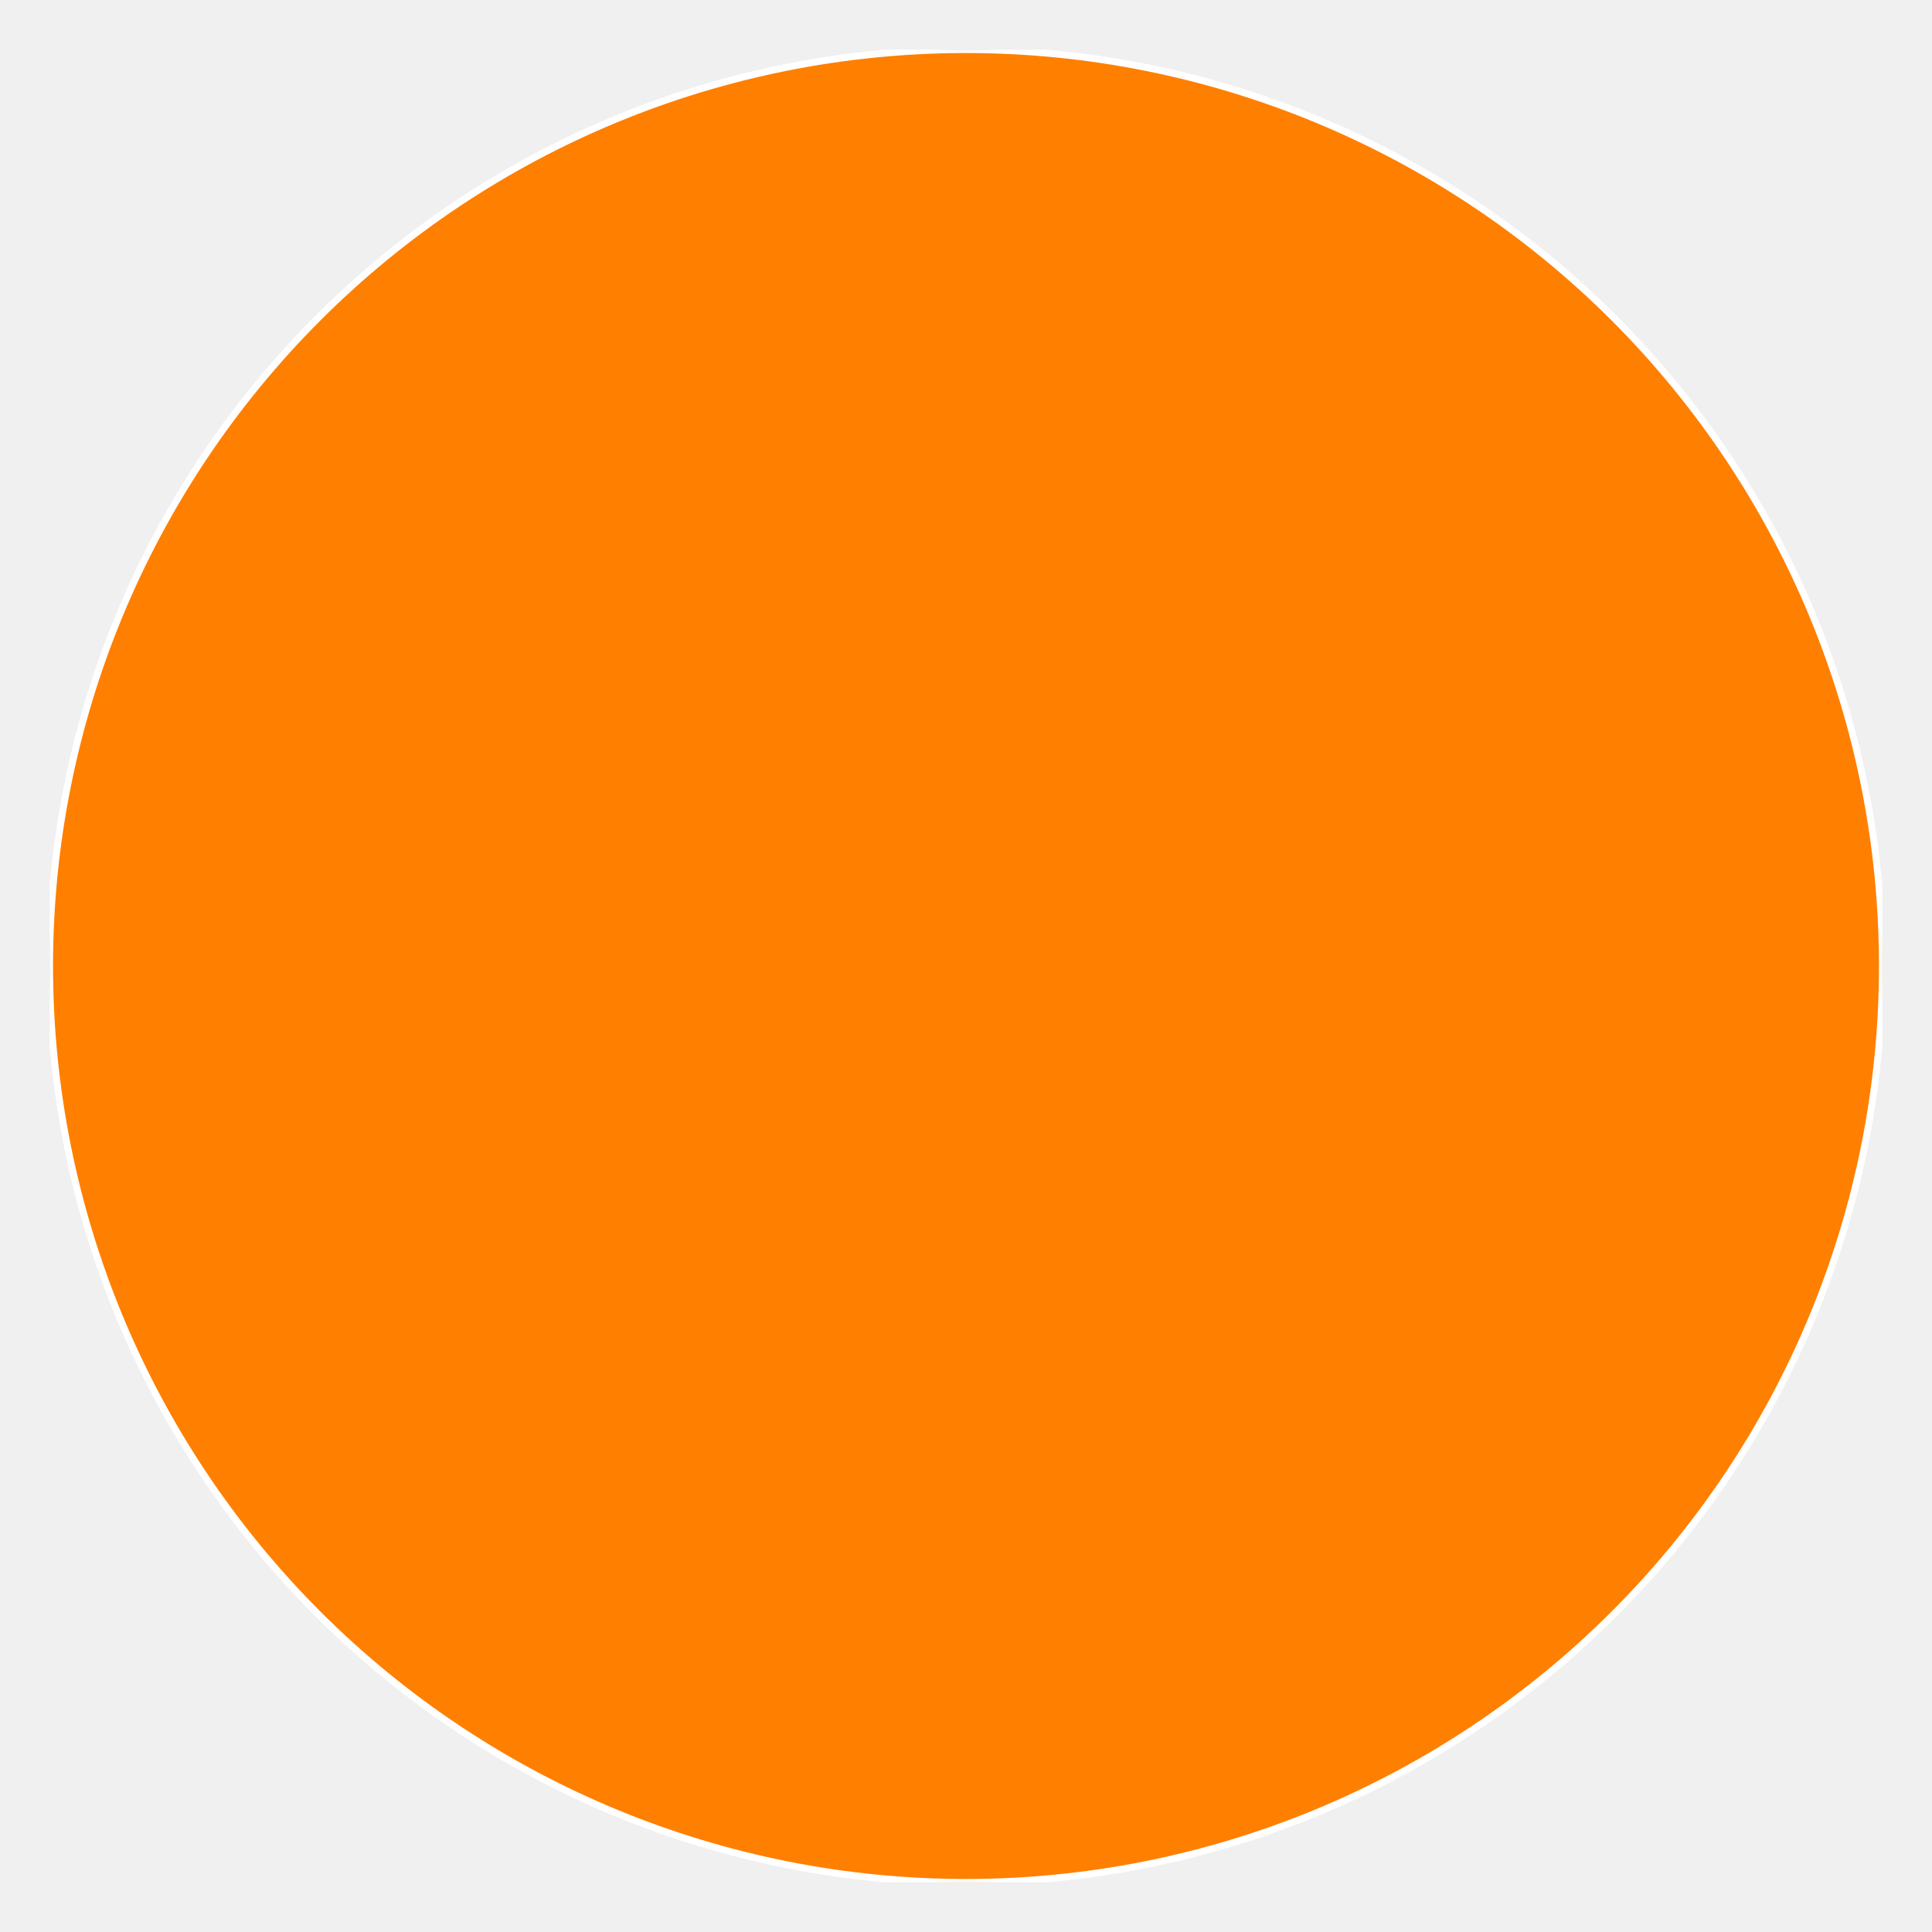
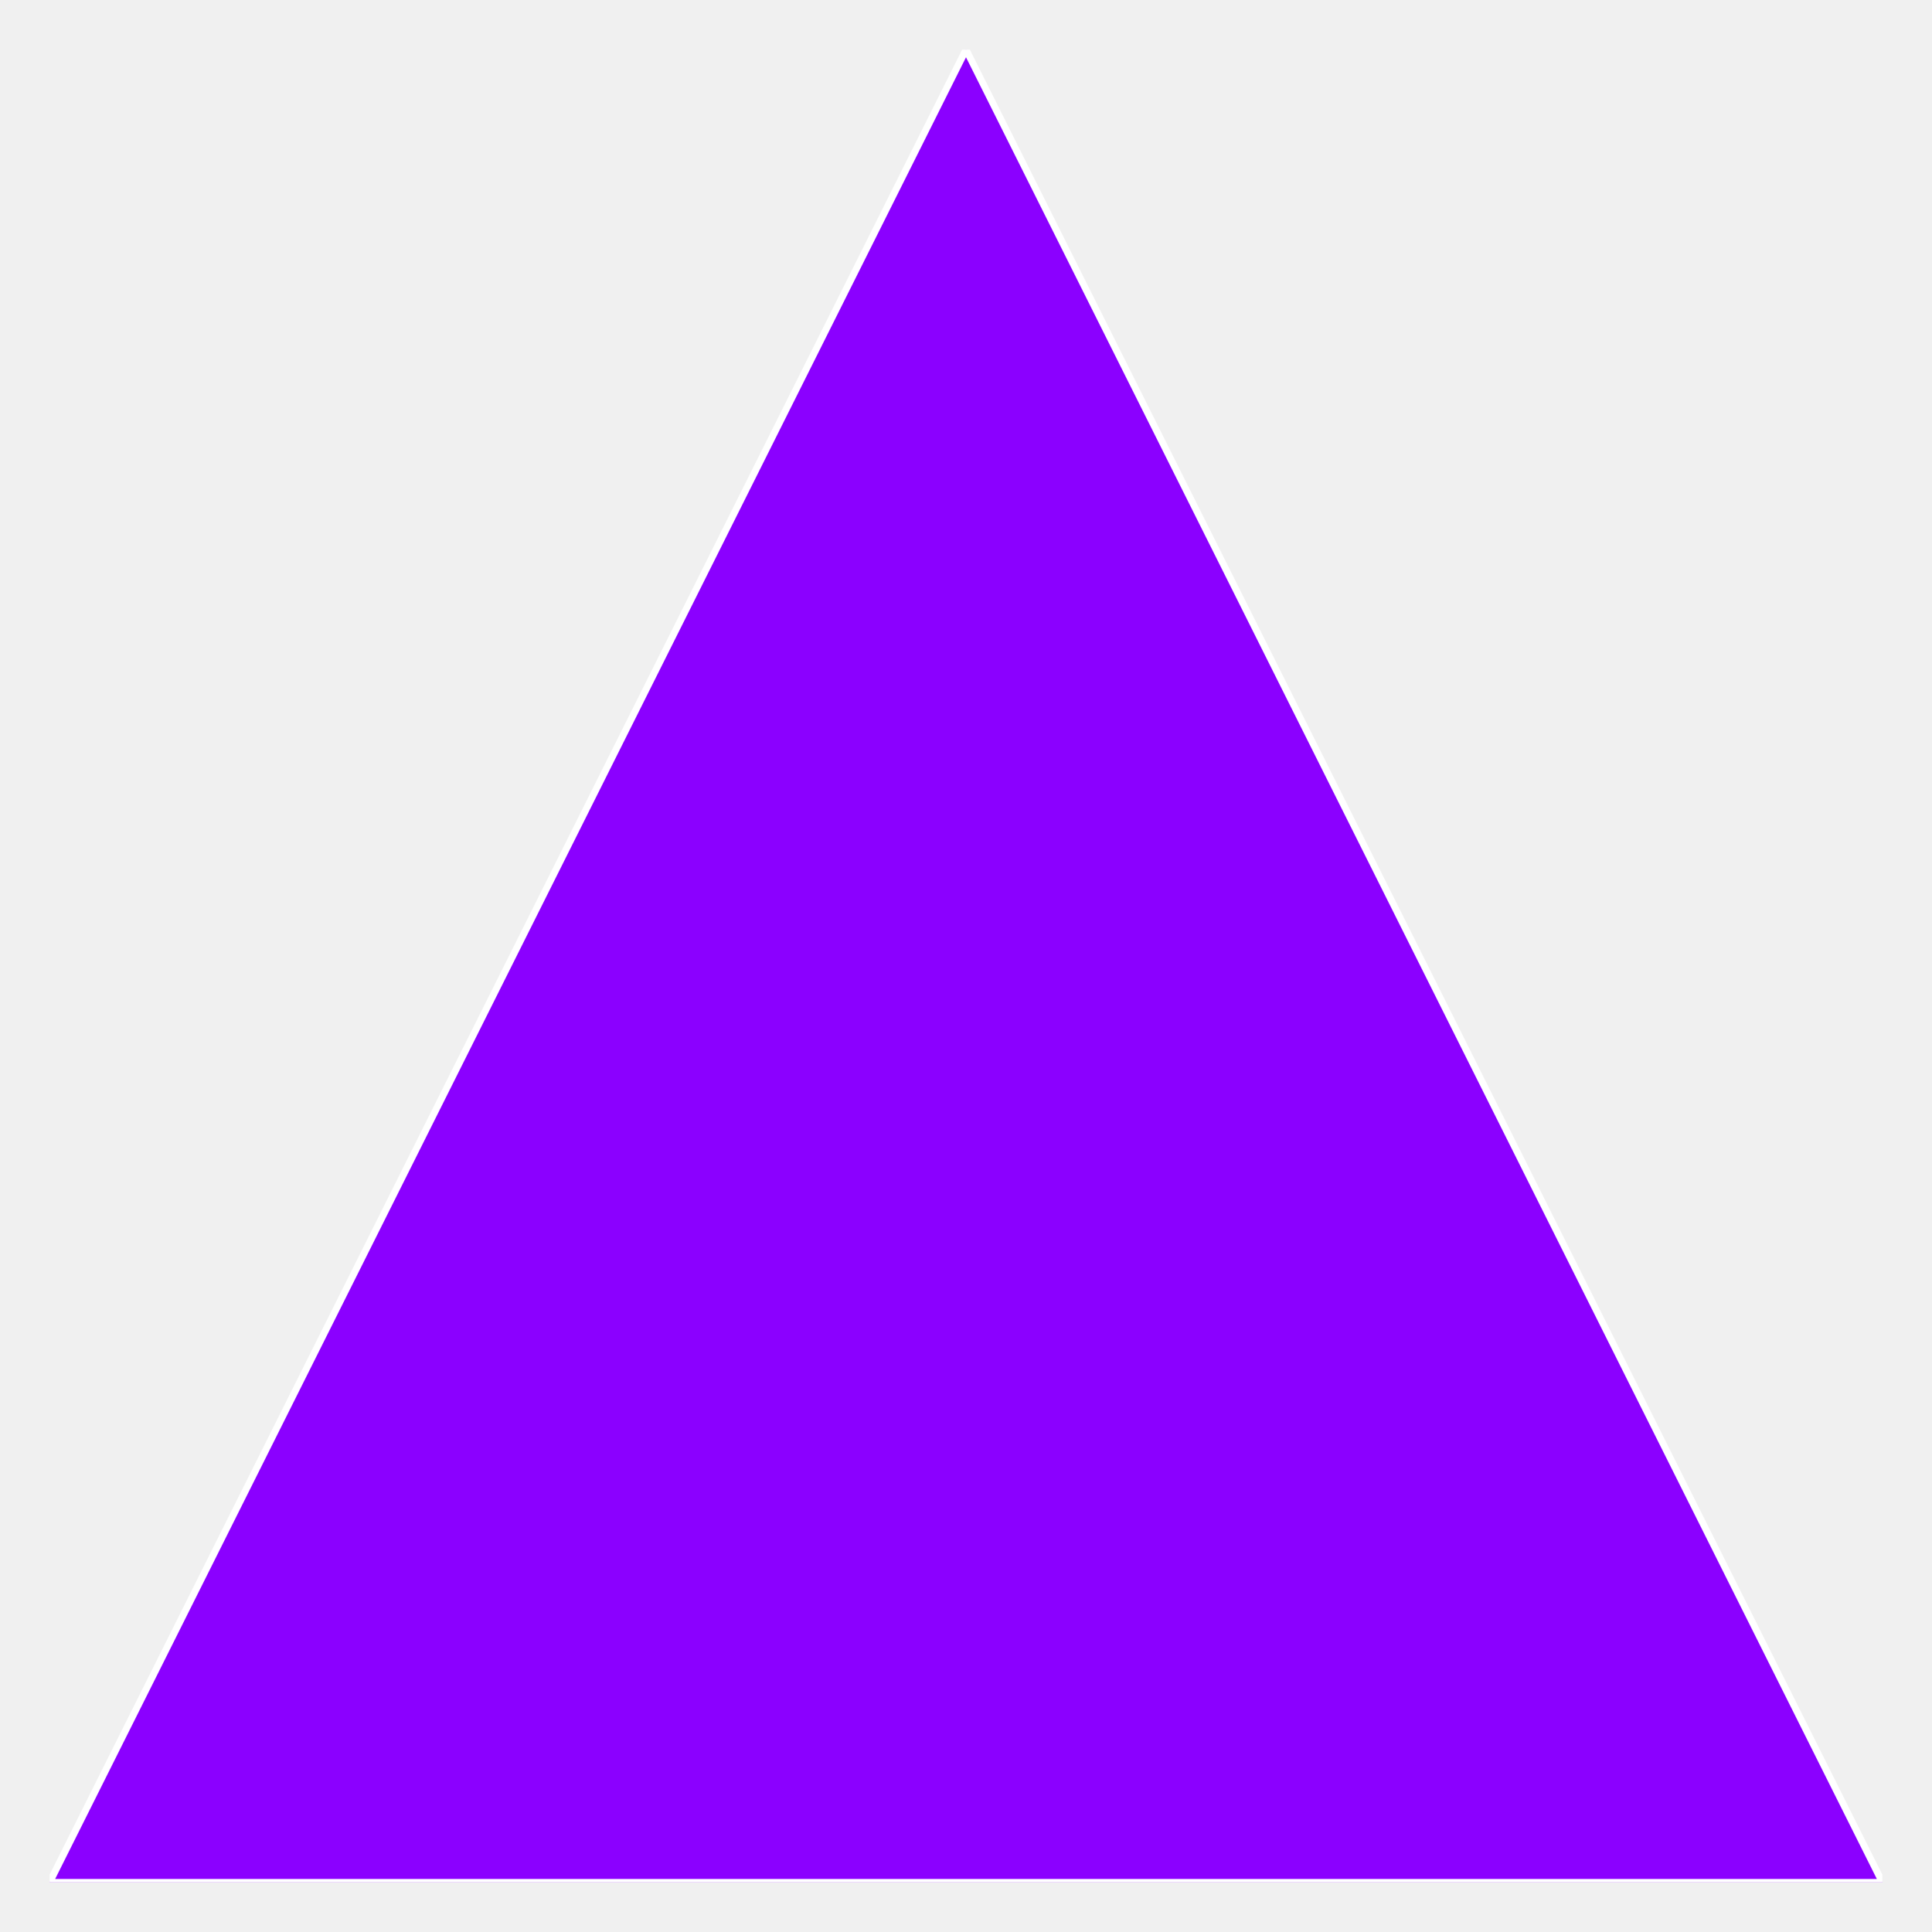
<svg xmlns="http://www.w3.org/2000/svg" width="280.512pt" height="280.512pt" viewBox="0 0 280.512 280.512" version="1.1">
  <defs>
    <style type="text/css">*{stroke-linejoin: round; stroke-linecap: butt}</style>
  </defs>
  <g id="figure_1">
    <g id="patch_1">
      <path d="M 0 280.512  L 280.512 280.512  L 280.512 0  L 0 0  L 0 280.512  z " style="fill: none; opacity: 0" />
    </g>
    <g id="axes_1">
      <g id="patch_2">
-         <path d="M 140.256 273.312  C 175.543 273.312 209.389 259.292 234.341 234.341  C 259.292 209.389 273.312 175.543 273.312 140.256  C 273.312 104.969 259.292 71.123 234.341 46.171  C 209.389 21.22 175.543 7.2 140.256 7.2  C 104.969 7.2 71.123 21.22 46.171 46.171  C 21.22 71.123 7.2 104.969 7.2 140.256  C 7.2 175.543 21.22 209.389 46.171 234.341  C 71.123 259.292 104.969 273.312 140.256 273.312  z " clip-path="url(#pe46afd20d0)" style="fill: #ff7f00; stroke: #ffffff; stroke-linejoin: miter" />
+         <path d="M 140.256 7.2  L 7.2 273.312  L 273.312 273.312  z " clip-path="url(#pafb8b7b705)" style="fill: #8b00ff; stroke: #ffffff; stroke-linejoin: miter" />
      </g>
    </g>
  </g>
  <defs>
-     <clipPath id="pe46afd20d0">
+     <clipPath id="pafb8b7b705">
      <rect x="7.2" y="7.2" width="266.112" height="266.112" />
    </clipPath>
  </defs>
</svg>
